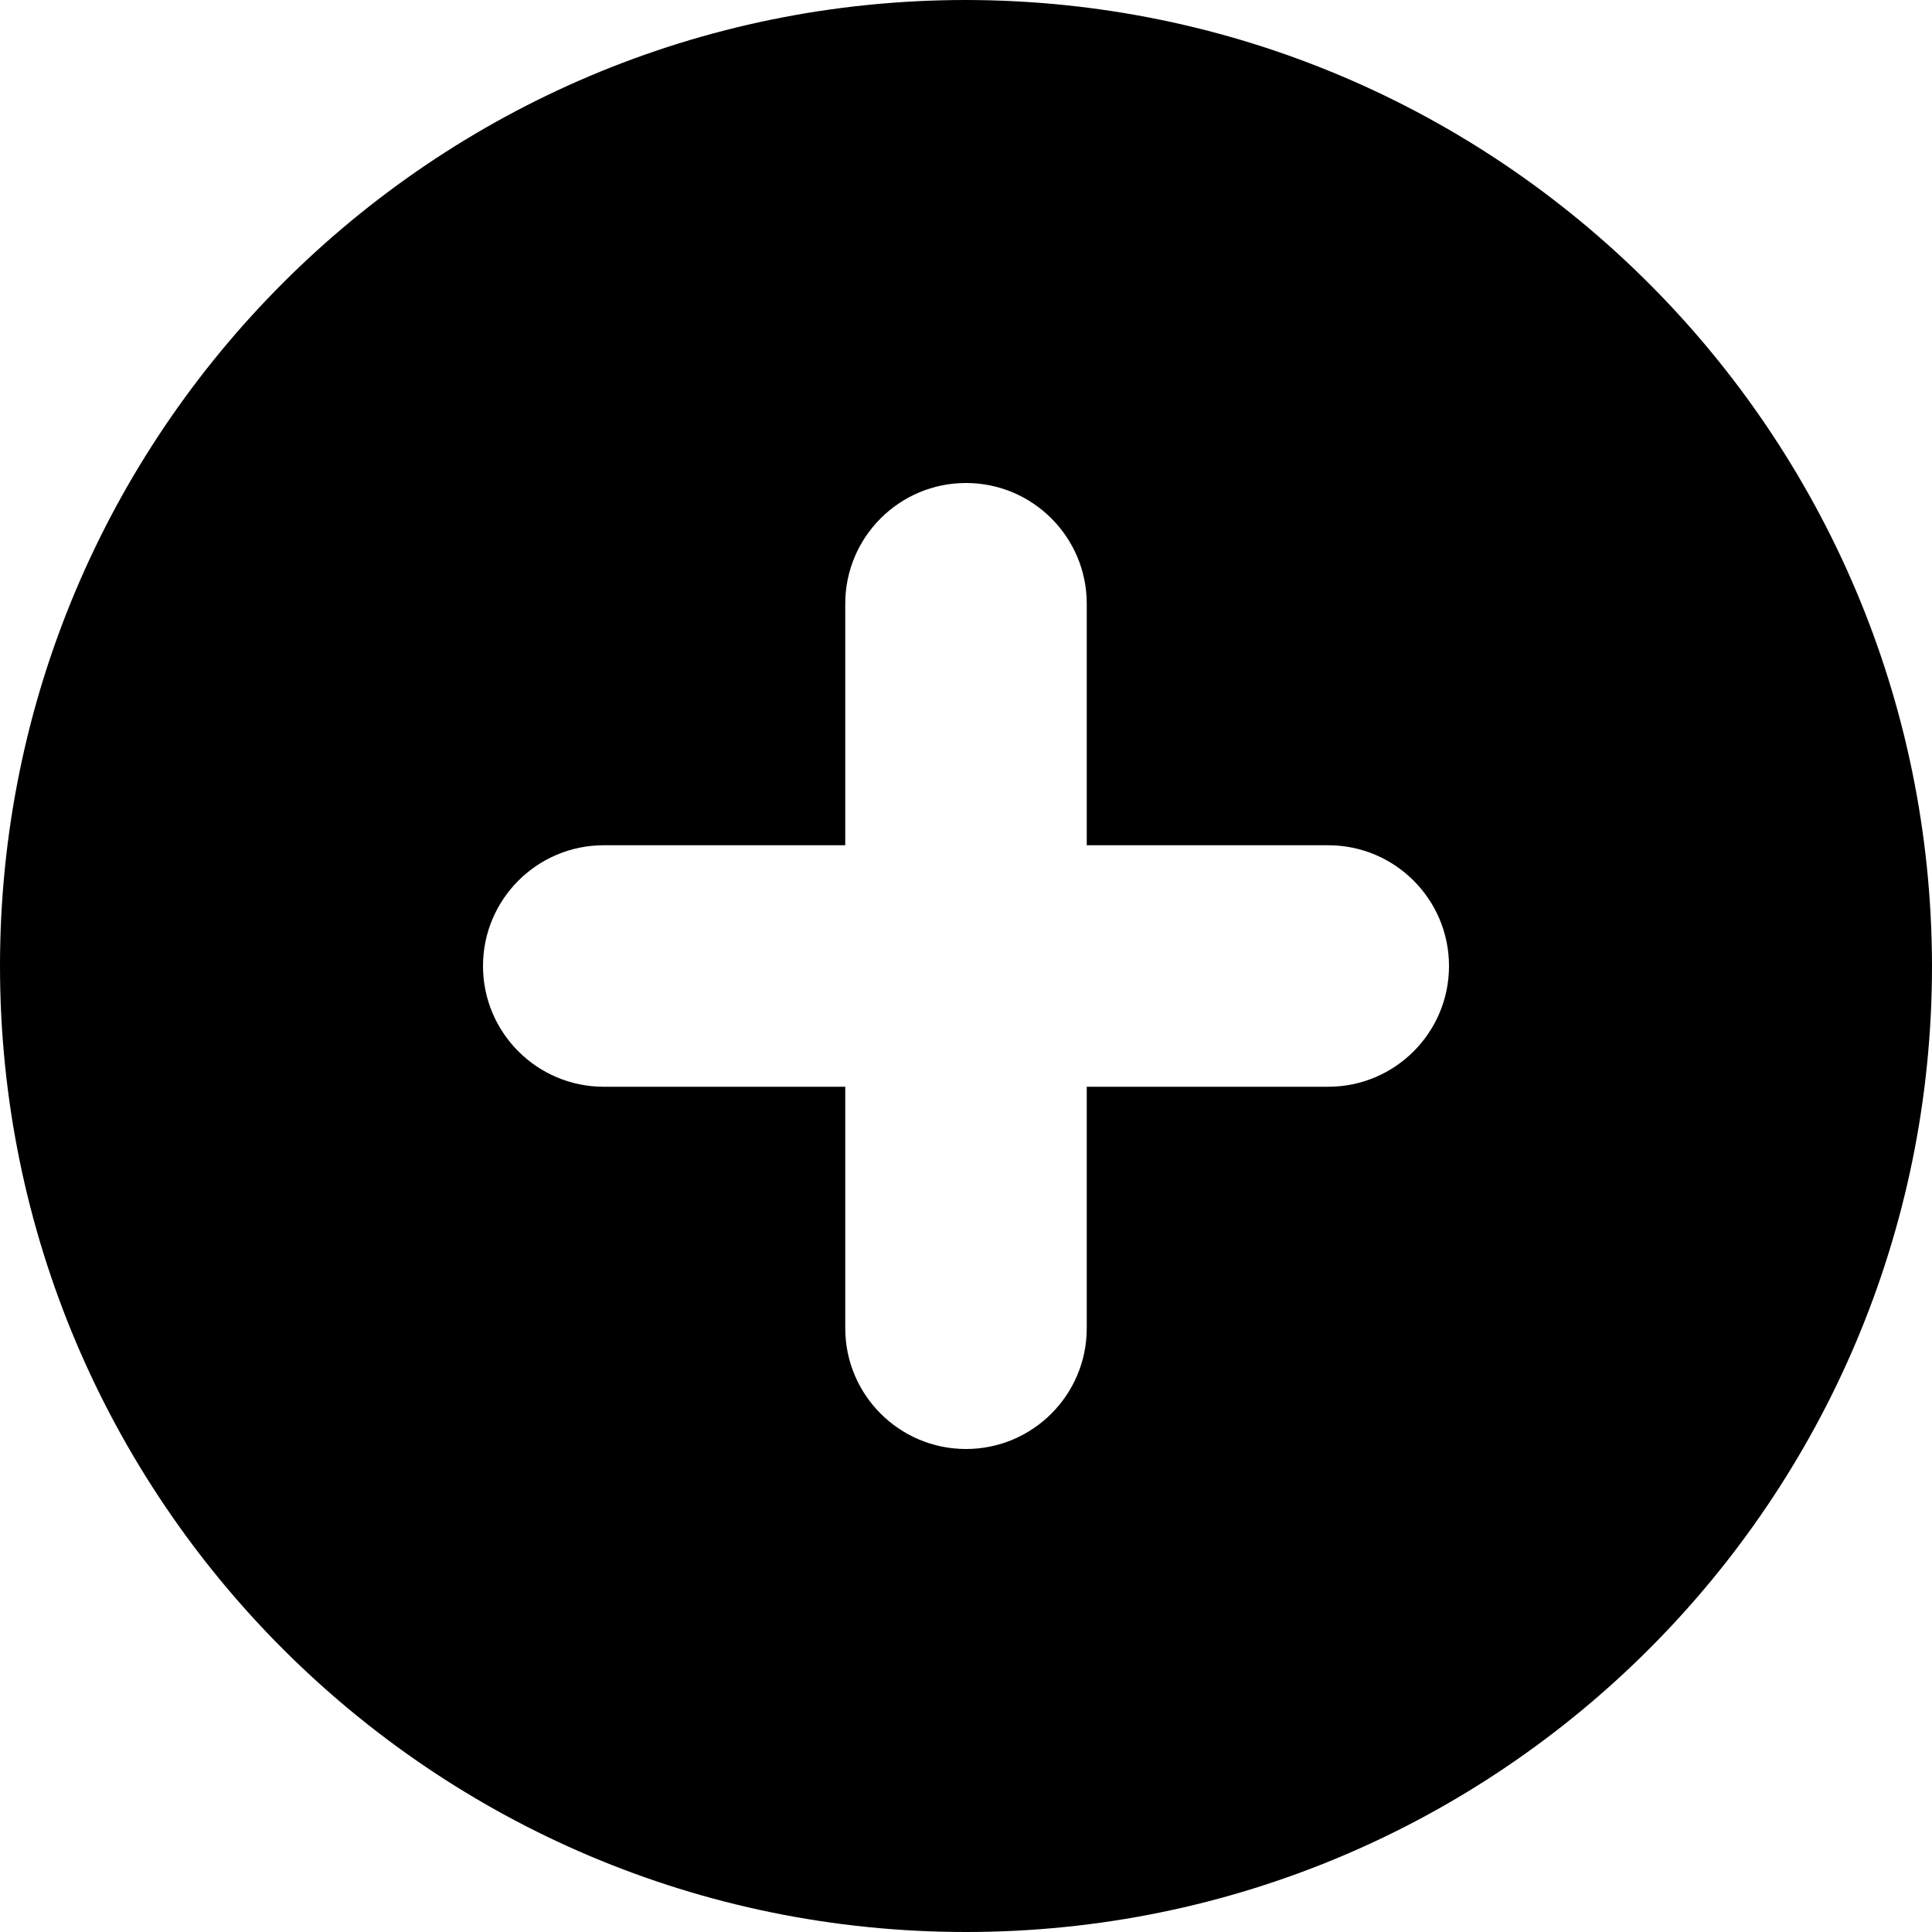
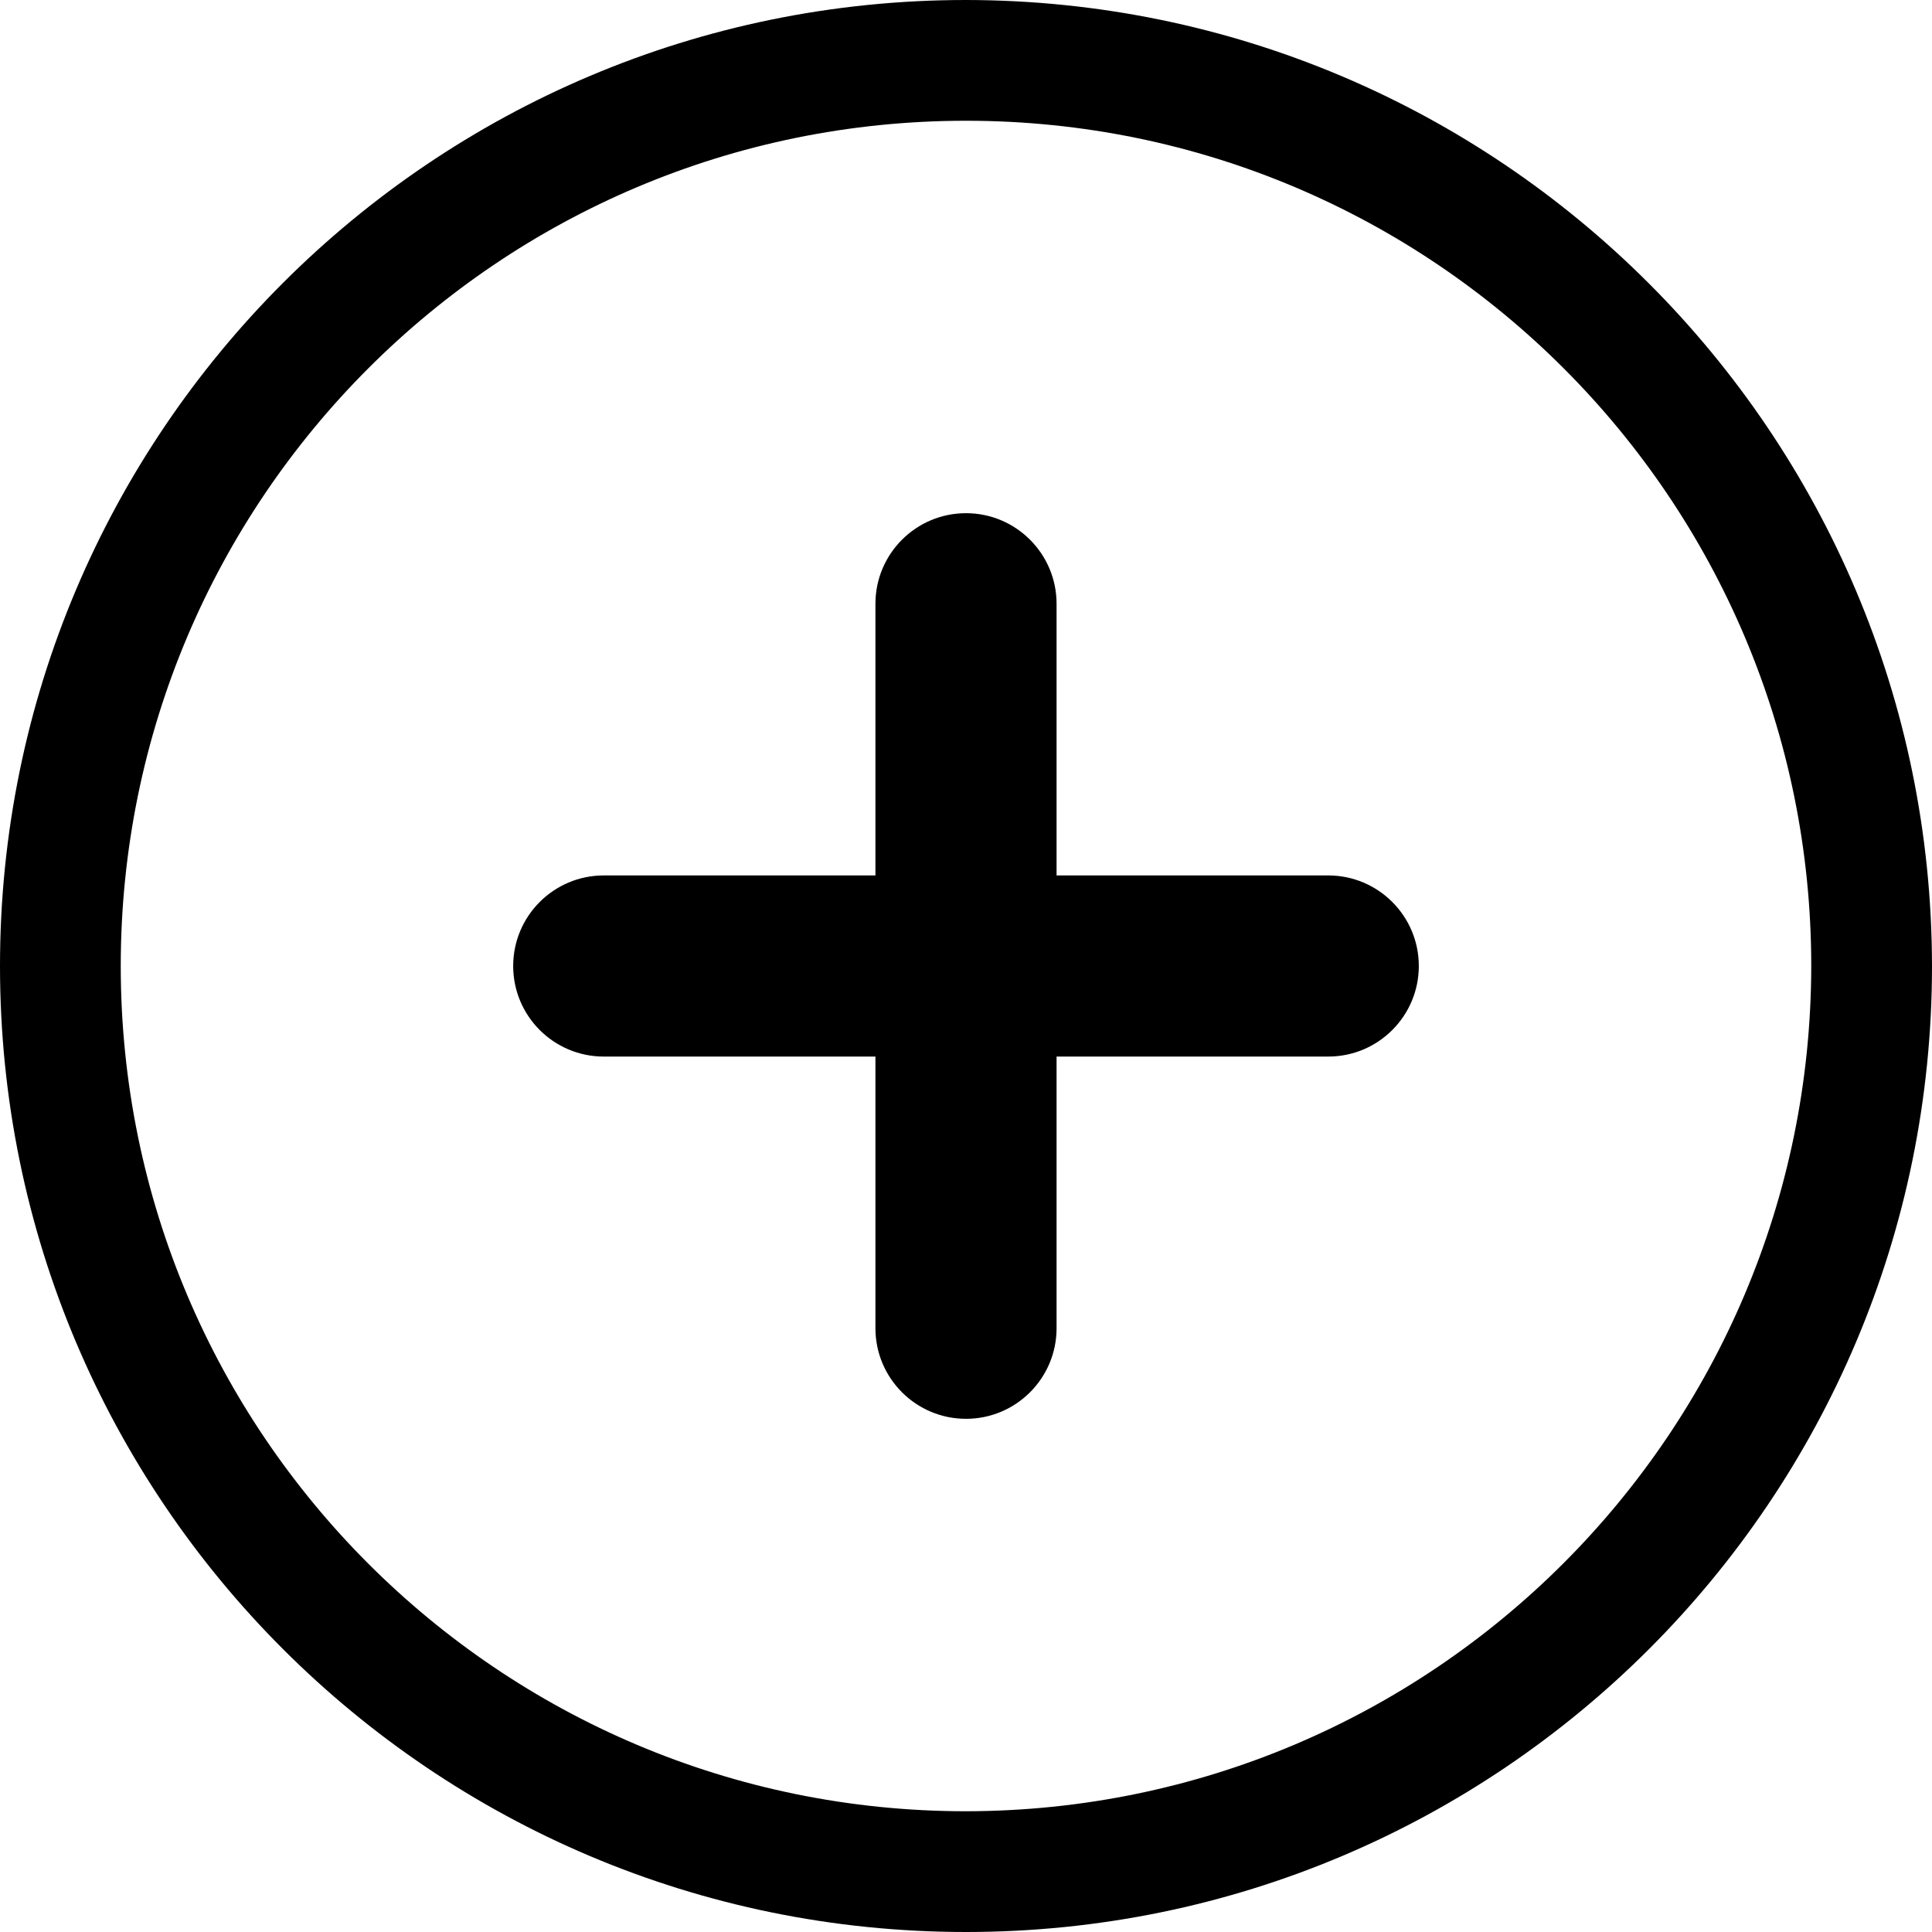
<svg xmlns="http://www.w3.org/2000/svg" version="1.1" width="16" height="16" viewBox="0 0 16 16">
-   <path d="M8 0c-4.418 0-8 3.582-8 8s3.582 8 8 8c4.418 0 8-3.582 8-8v0c-0.005-4.416-3.584-7.995-8-8h-0zM11 9h-2v2c0 0.552-0.448 1-1 1s-1-0.448-1-1v0-2h-2c-0.552 0-1-0.448-1-1s0.448-1 1-1v0h2v-2c0-0.552 0.448-1 1-1s1 0.448 1 1v0 2h2c0.552 0 1 0.448 1 1s-0.448 1-1 1v0z" />
+   <path d="M8 0c-4.418 0-8 3.582-8 8s3.582 8 8 8c4.418 0 8-3.582 8-8v0c-0.005-4.416-3.584-7.995-8-8h-0zM8 15c-3.866 0-7-3.134-7-7s3.134-7 7-7c3.866 0 7 3.134 7 7v0c-0.005 3.864-3.136 6.995-7 7h-0z" />
+   <path d="M11 7.25h-2.25v-2.25c0-0.414-0.336-0.75-0.75-0.75s-0.75 0.336-0.75 0.75v0 2.25h-2.25c-0.414 0-0.75 0.336-0.75 0.75s0.336 0.75 0.75 0.75v0h2.25v2.25c0 0.414 0.336 0.75 0.75 0.75s0.75-0.336 0.75-0.75v0-2.25h2.25c0.414 0 0.75-0.336 0.75-0.75s-0.336-0.75-0.75-0.75v0z" />
</svg>
